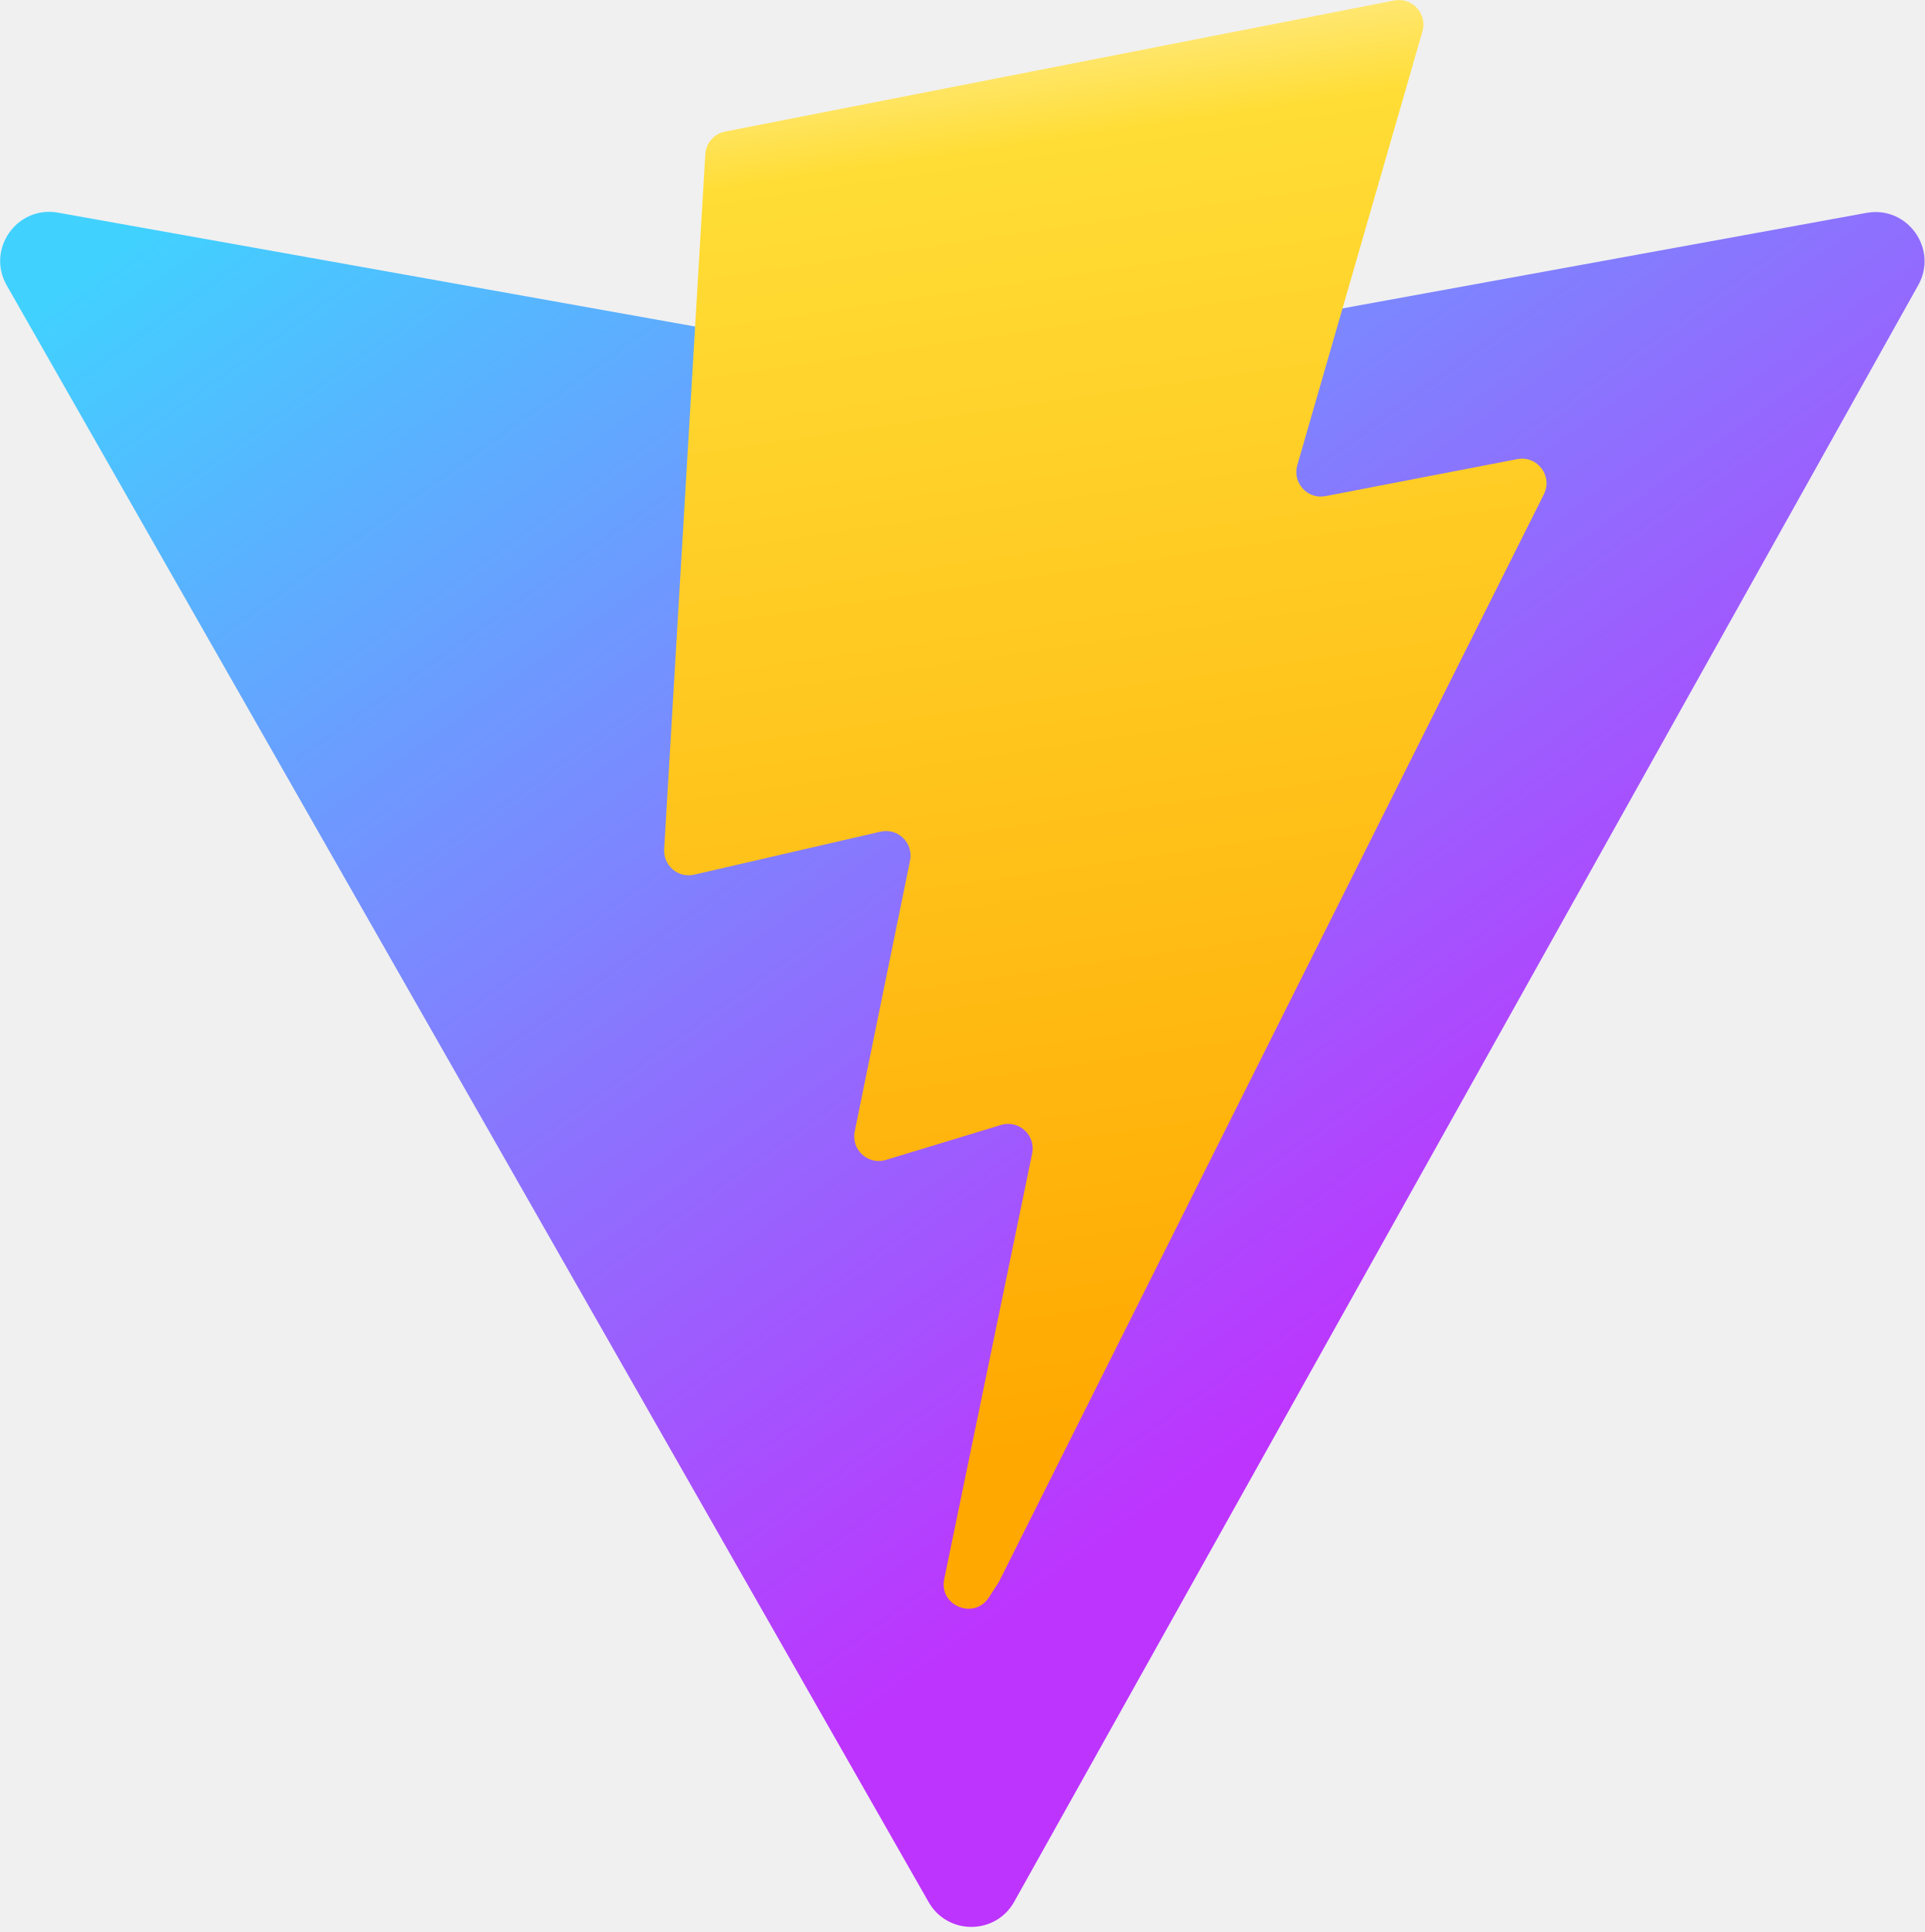
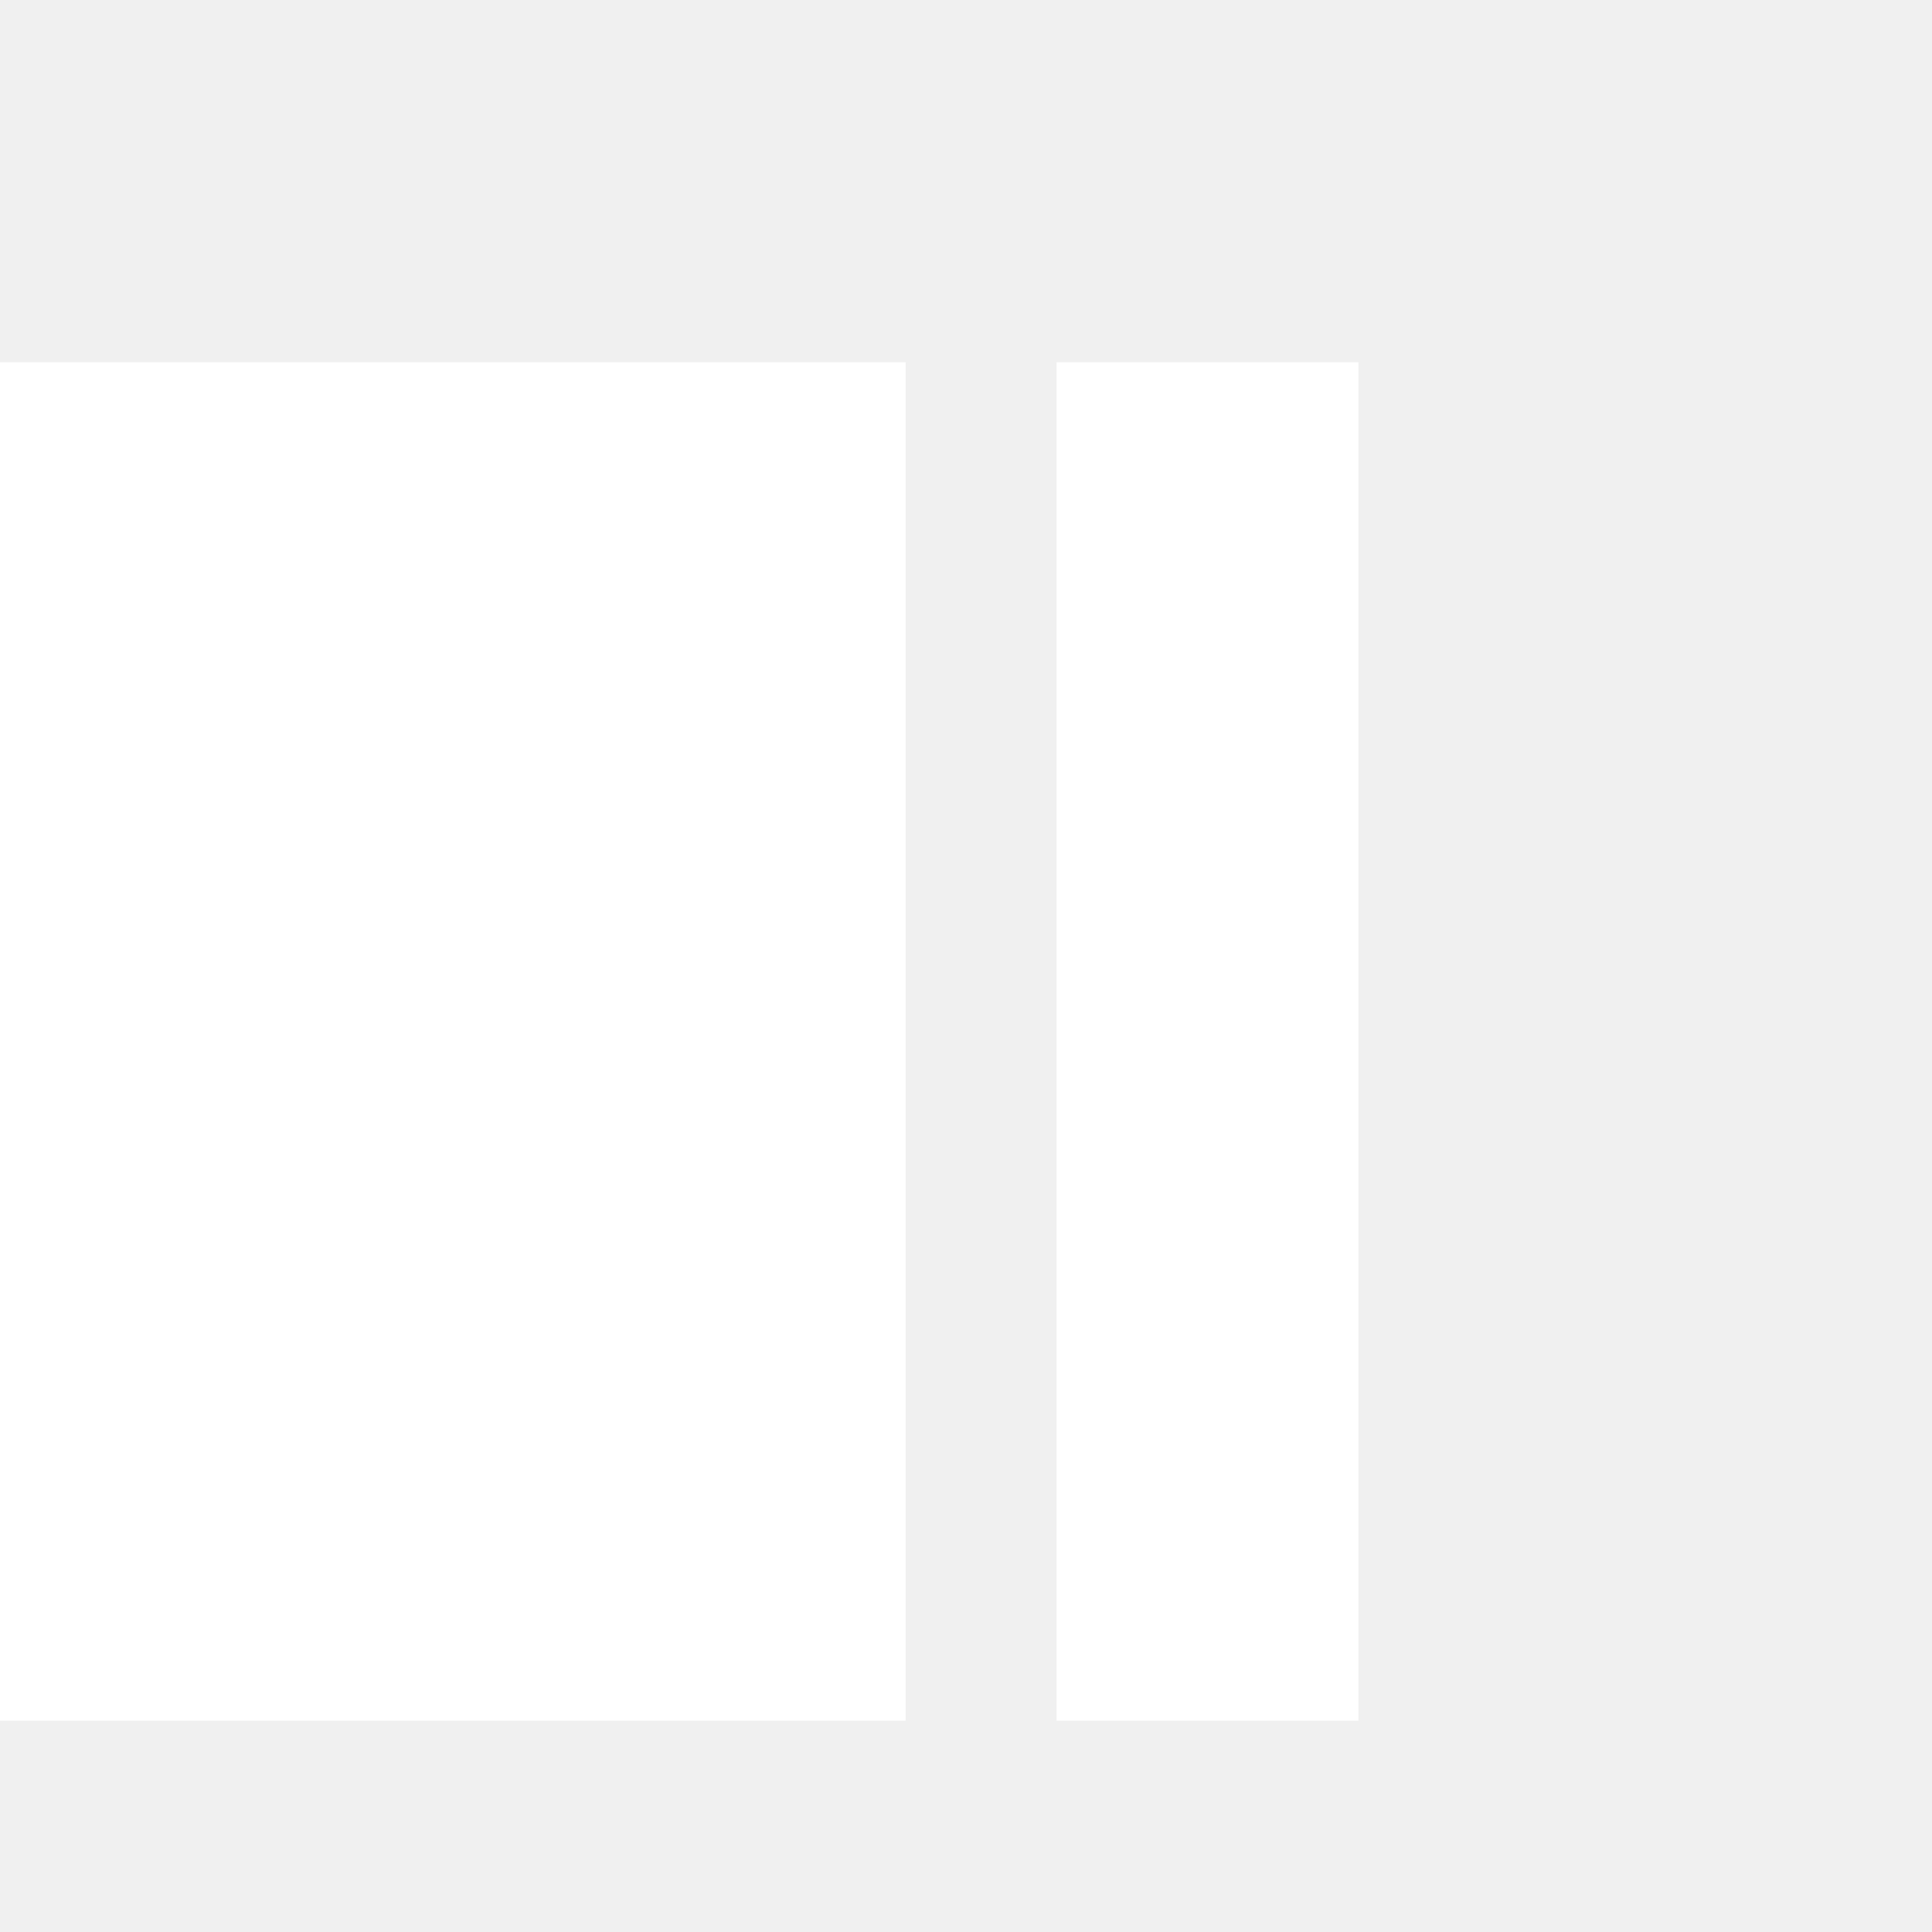
- <svg xmlns="http://www.w3.org/2000/svg" aria-hidden="true" role="img" class="iconify iconify--logos" width="31.88" height="32" preserveAspectRatio="xMidYMid meet" viewBox="0 0 256 257">
-   <defs>
-     <linearGradient id="IconifyId1813088fe1fbc01fb466" x1="-.828%" x2="57.636%" y1="7.652%" y2="78.411%">
-       <stop offset="0%" stop-color="#41D1FF" />
-       <stop offset="100%" stop-color="#BD34FE" />
-     </linearGradient>
-     <linearGradient id="IconifyId1813088fe1fbc01fb467" x1="43.376%" x2="50.316%" y1="2.242%" y2="89.03%">
-       <stop offset="0%" stop-color="#FFEA83" />
-       <stop offset="8.333%" stop-color="#FFDD35" />
-       <stop offset="100%" stop-color="#FFA800" />
-     </linearGradient>
-   </defs>
-   <path fill="url(#IconifyId1813088fe1fbc01fb466)" d="M255.153 37.938L134.897 252.976c-2.483 4.44-8.862 4.466-11.382.048L.875 37.958c-2.746-4.814 1.371-10.646 6.827-9.67l120.385 21.517a6.537 6.537 0 0 0 2.322-.004l117.867-21.483c5.438-.991 9.574 4.796 6.877 9.62Z" />
-   <path fill="url(#IconifyId1813088fe1fbc01fb467)" d="M185.432.063L96.44 17.501a3.268 3.268 0 0 0-2.634 3.014l-5.474 92.456a3.268 3.268 0 0 0 3.997 3.378l24.777-5.718c2.318-.535 4.413 1.507 3.936 3.838l-7.361 36.047c-.495 2.426 1.782 4.5 4.151 3.78l15.304-4.649c2.372-.72 4.652 1.36 4.15 3.788l-11.698 56.621c-.732 3.542 3.979 5.473 5.943 2.437l1.313-2.028l72.516-144.72c1.215-2.423-.88-5.186-3.54-4.672l-25.505 4.922c-2.396.462-4.435-1.77-3.759-4.114l16.646-57.705c.677-2.35-1.37-4.583-3.769-4.113Z" />
+ <svg xmlns="http://www.w3.org/2000/svg" viewBox="0 0 64 64" preserveAspectRatio="xMinYMid meet">
+   <g fill="white" transform="translate(0,8)">
+     <rect x="0" y="4" width="30" height="45" rx="0" />
+     <rect x="35" y="4" width="10" height="45" rx="0" />
+   </g>
</svg>
